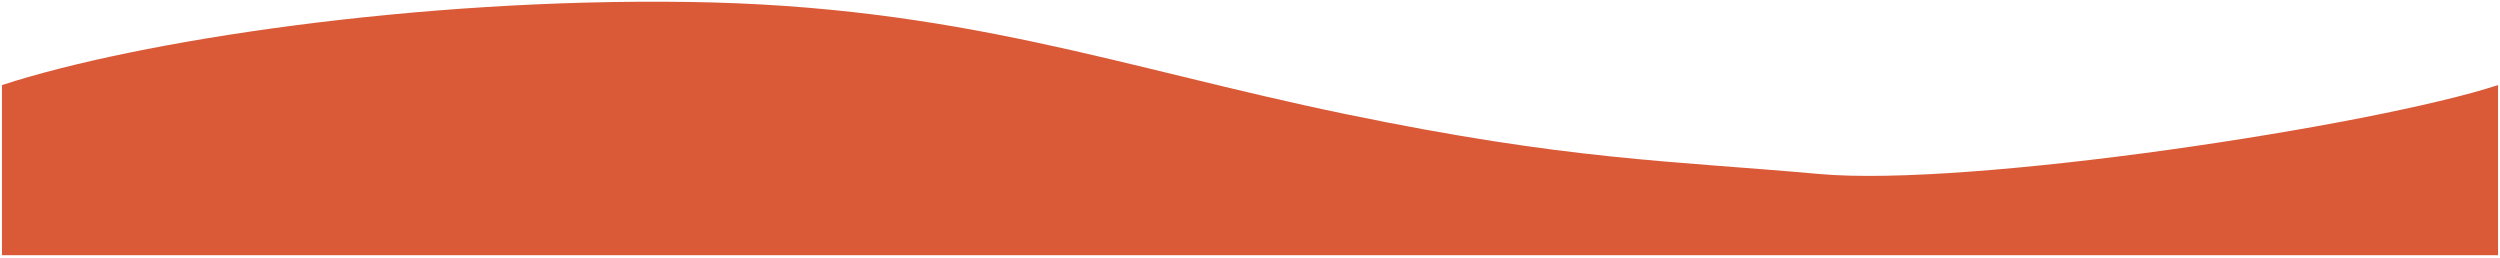
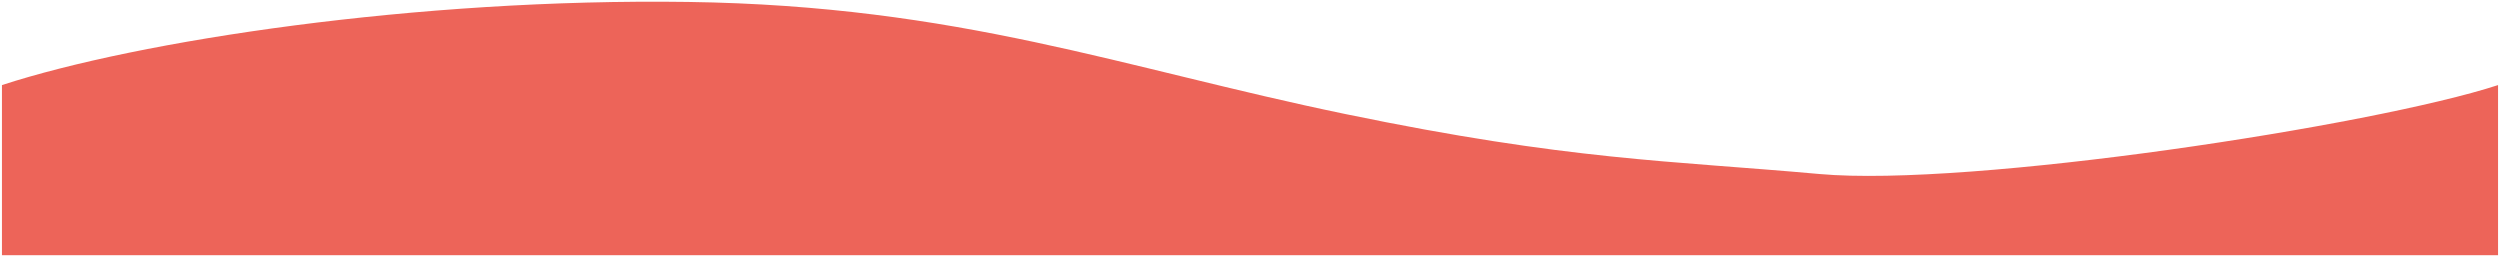
<svg xmlns="http://www.w3.org/2000/svg" width="641" height="66" viewBox="0 0 641 66" fill="none">
-   <path d="M640.5 65.437H0.5V21.815C35.5 10.414 107 -0.492 176.5 0.499C246 1.491 287.5 17.353 345 29.25C402.5 41.147 428 41.147 466.5 44.617C505 48.087 608.667 32.224 640.5 21.815V65.437Z" fill="#DA5A37" />
+   <path d="M640.5 65.437H0.5V21.815C35.5 10.414 107 -0.492 176.5 0.499C246 1.491 287.5 17.353 345 29.25C402.5 41.147 428 41.147 466.5 44.617C505 48.087 608.667 32.224 640.5 21.815V65.437Z" fill="#ED6459" />
</svg>
